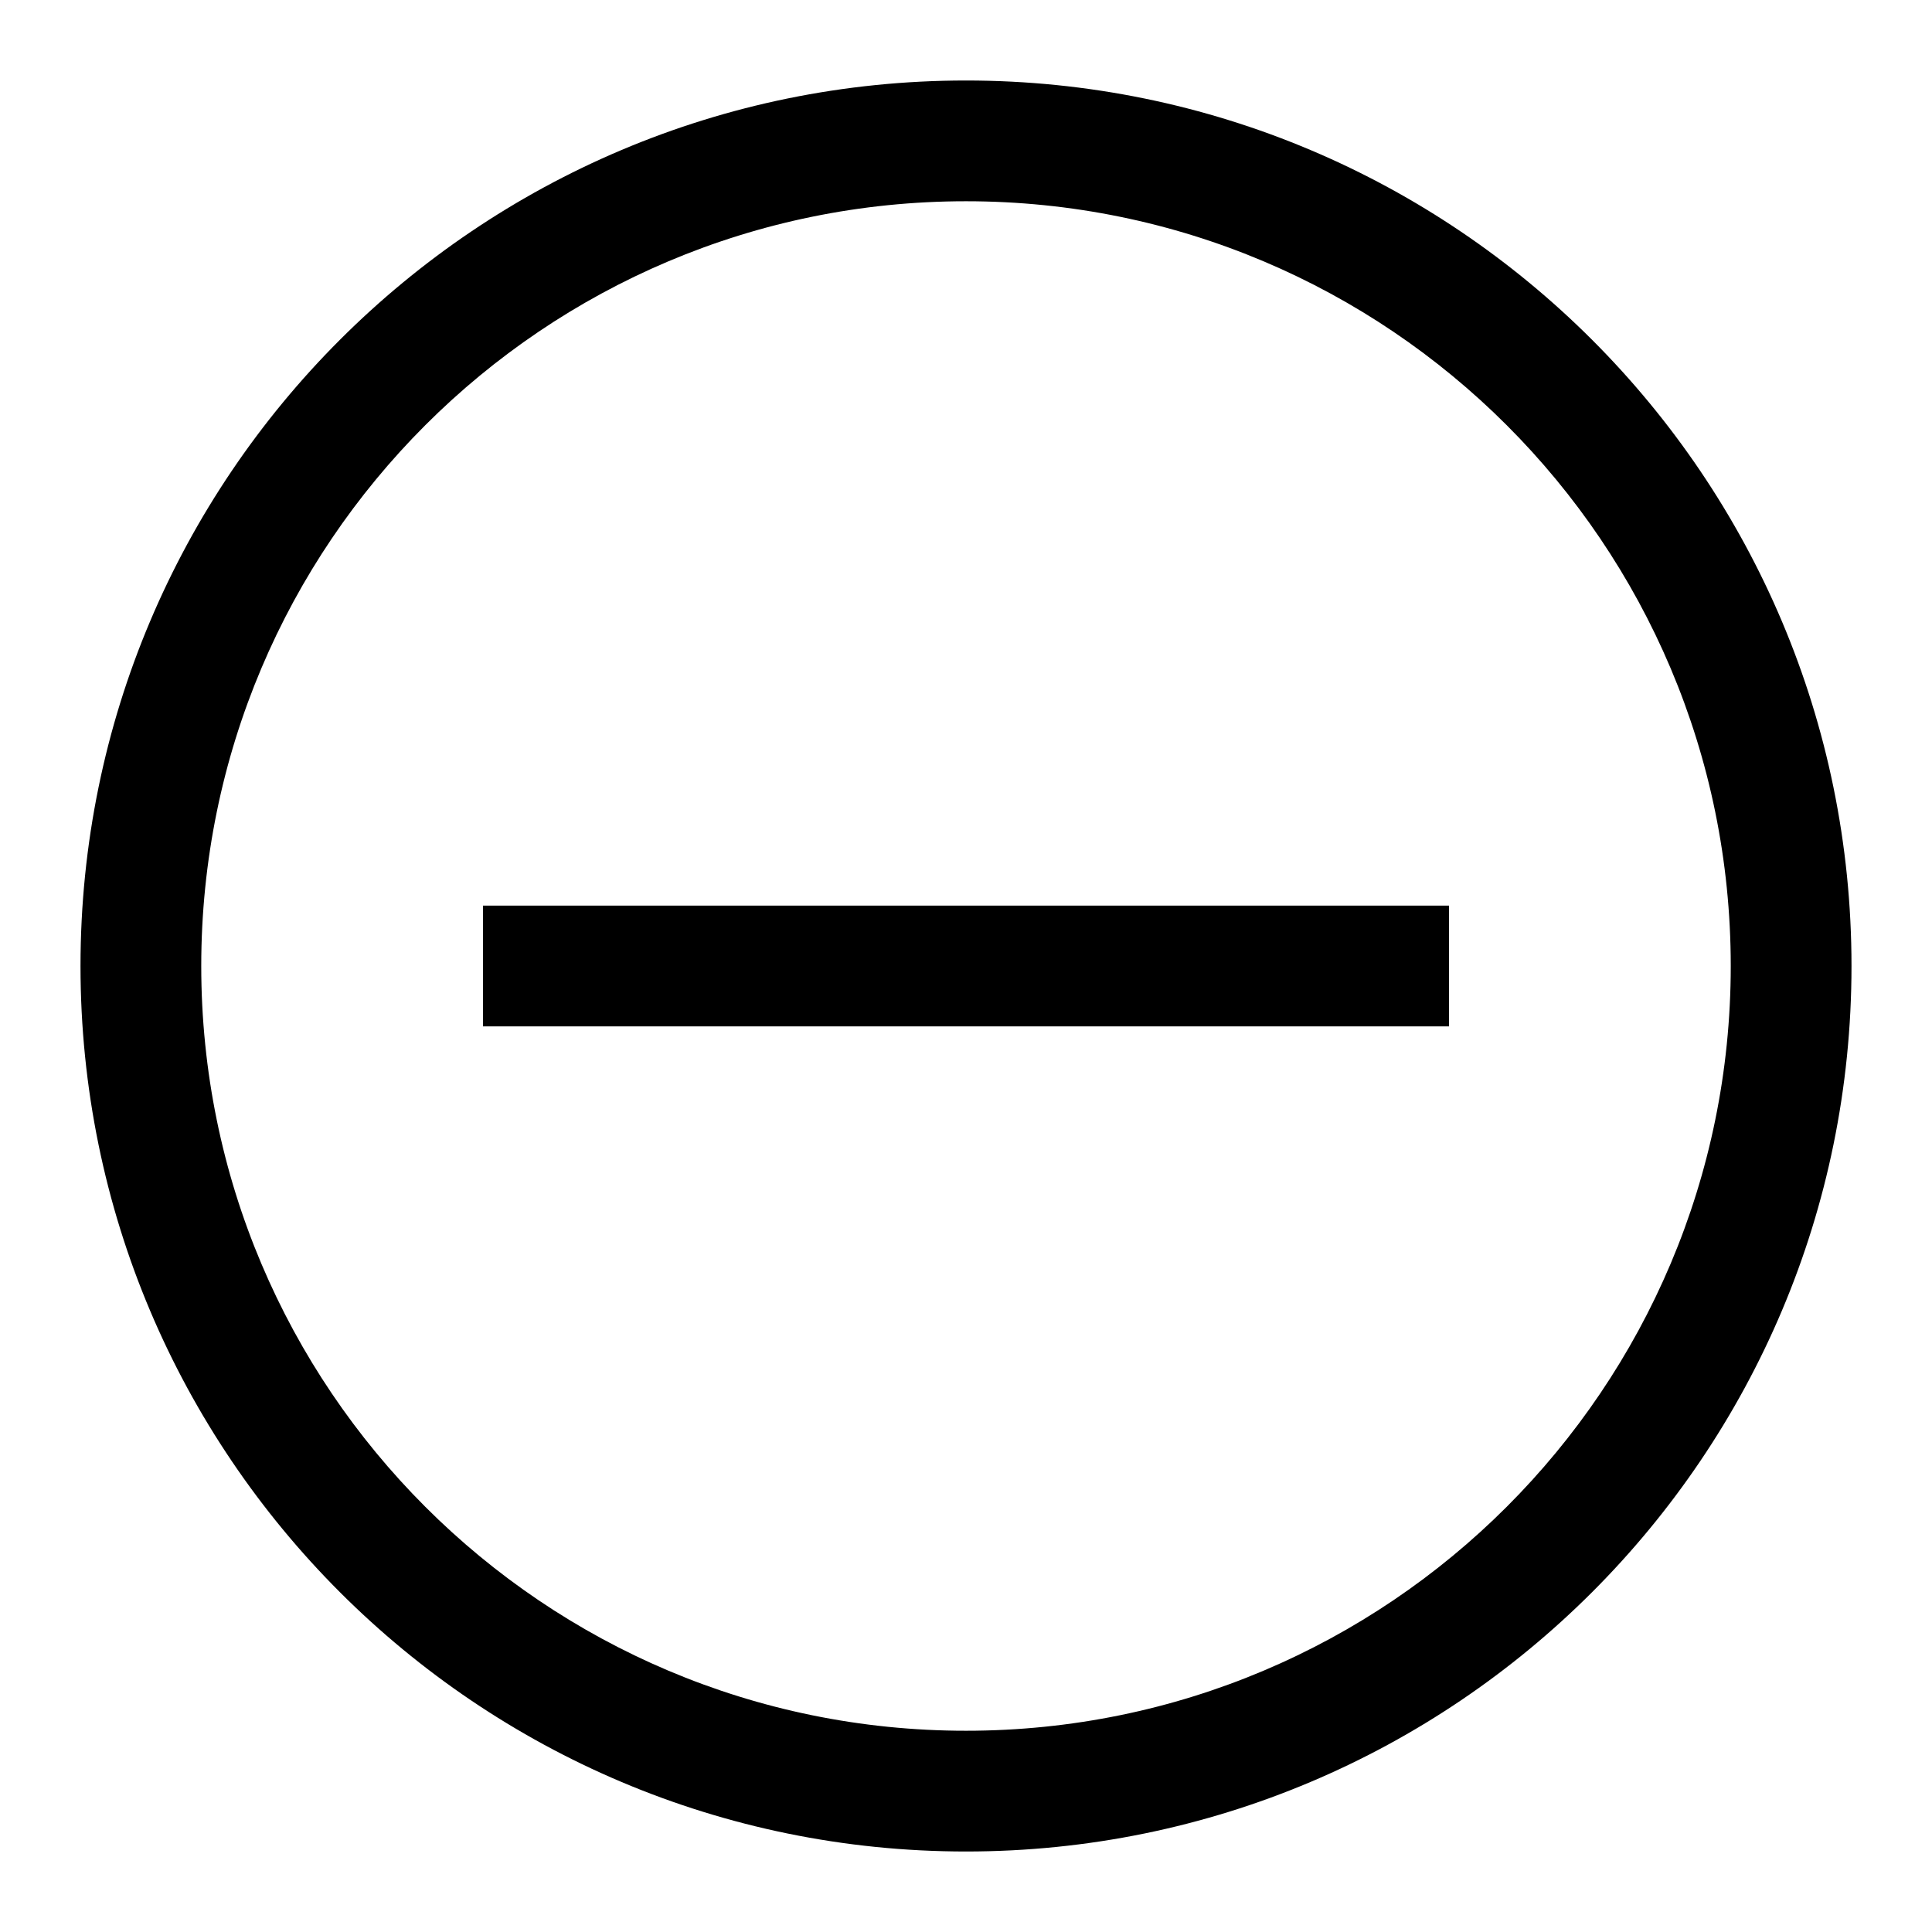
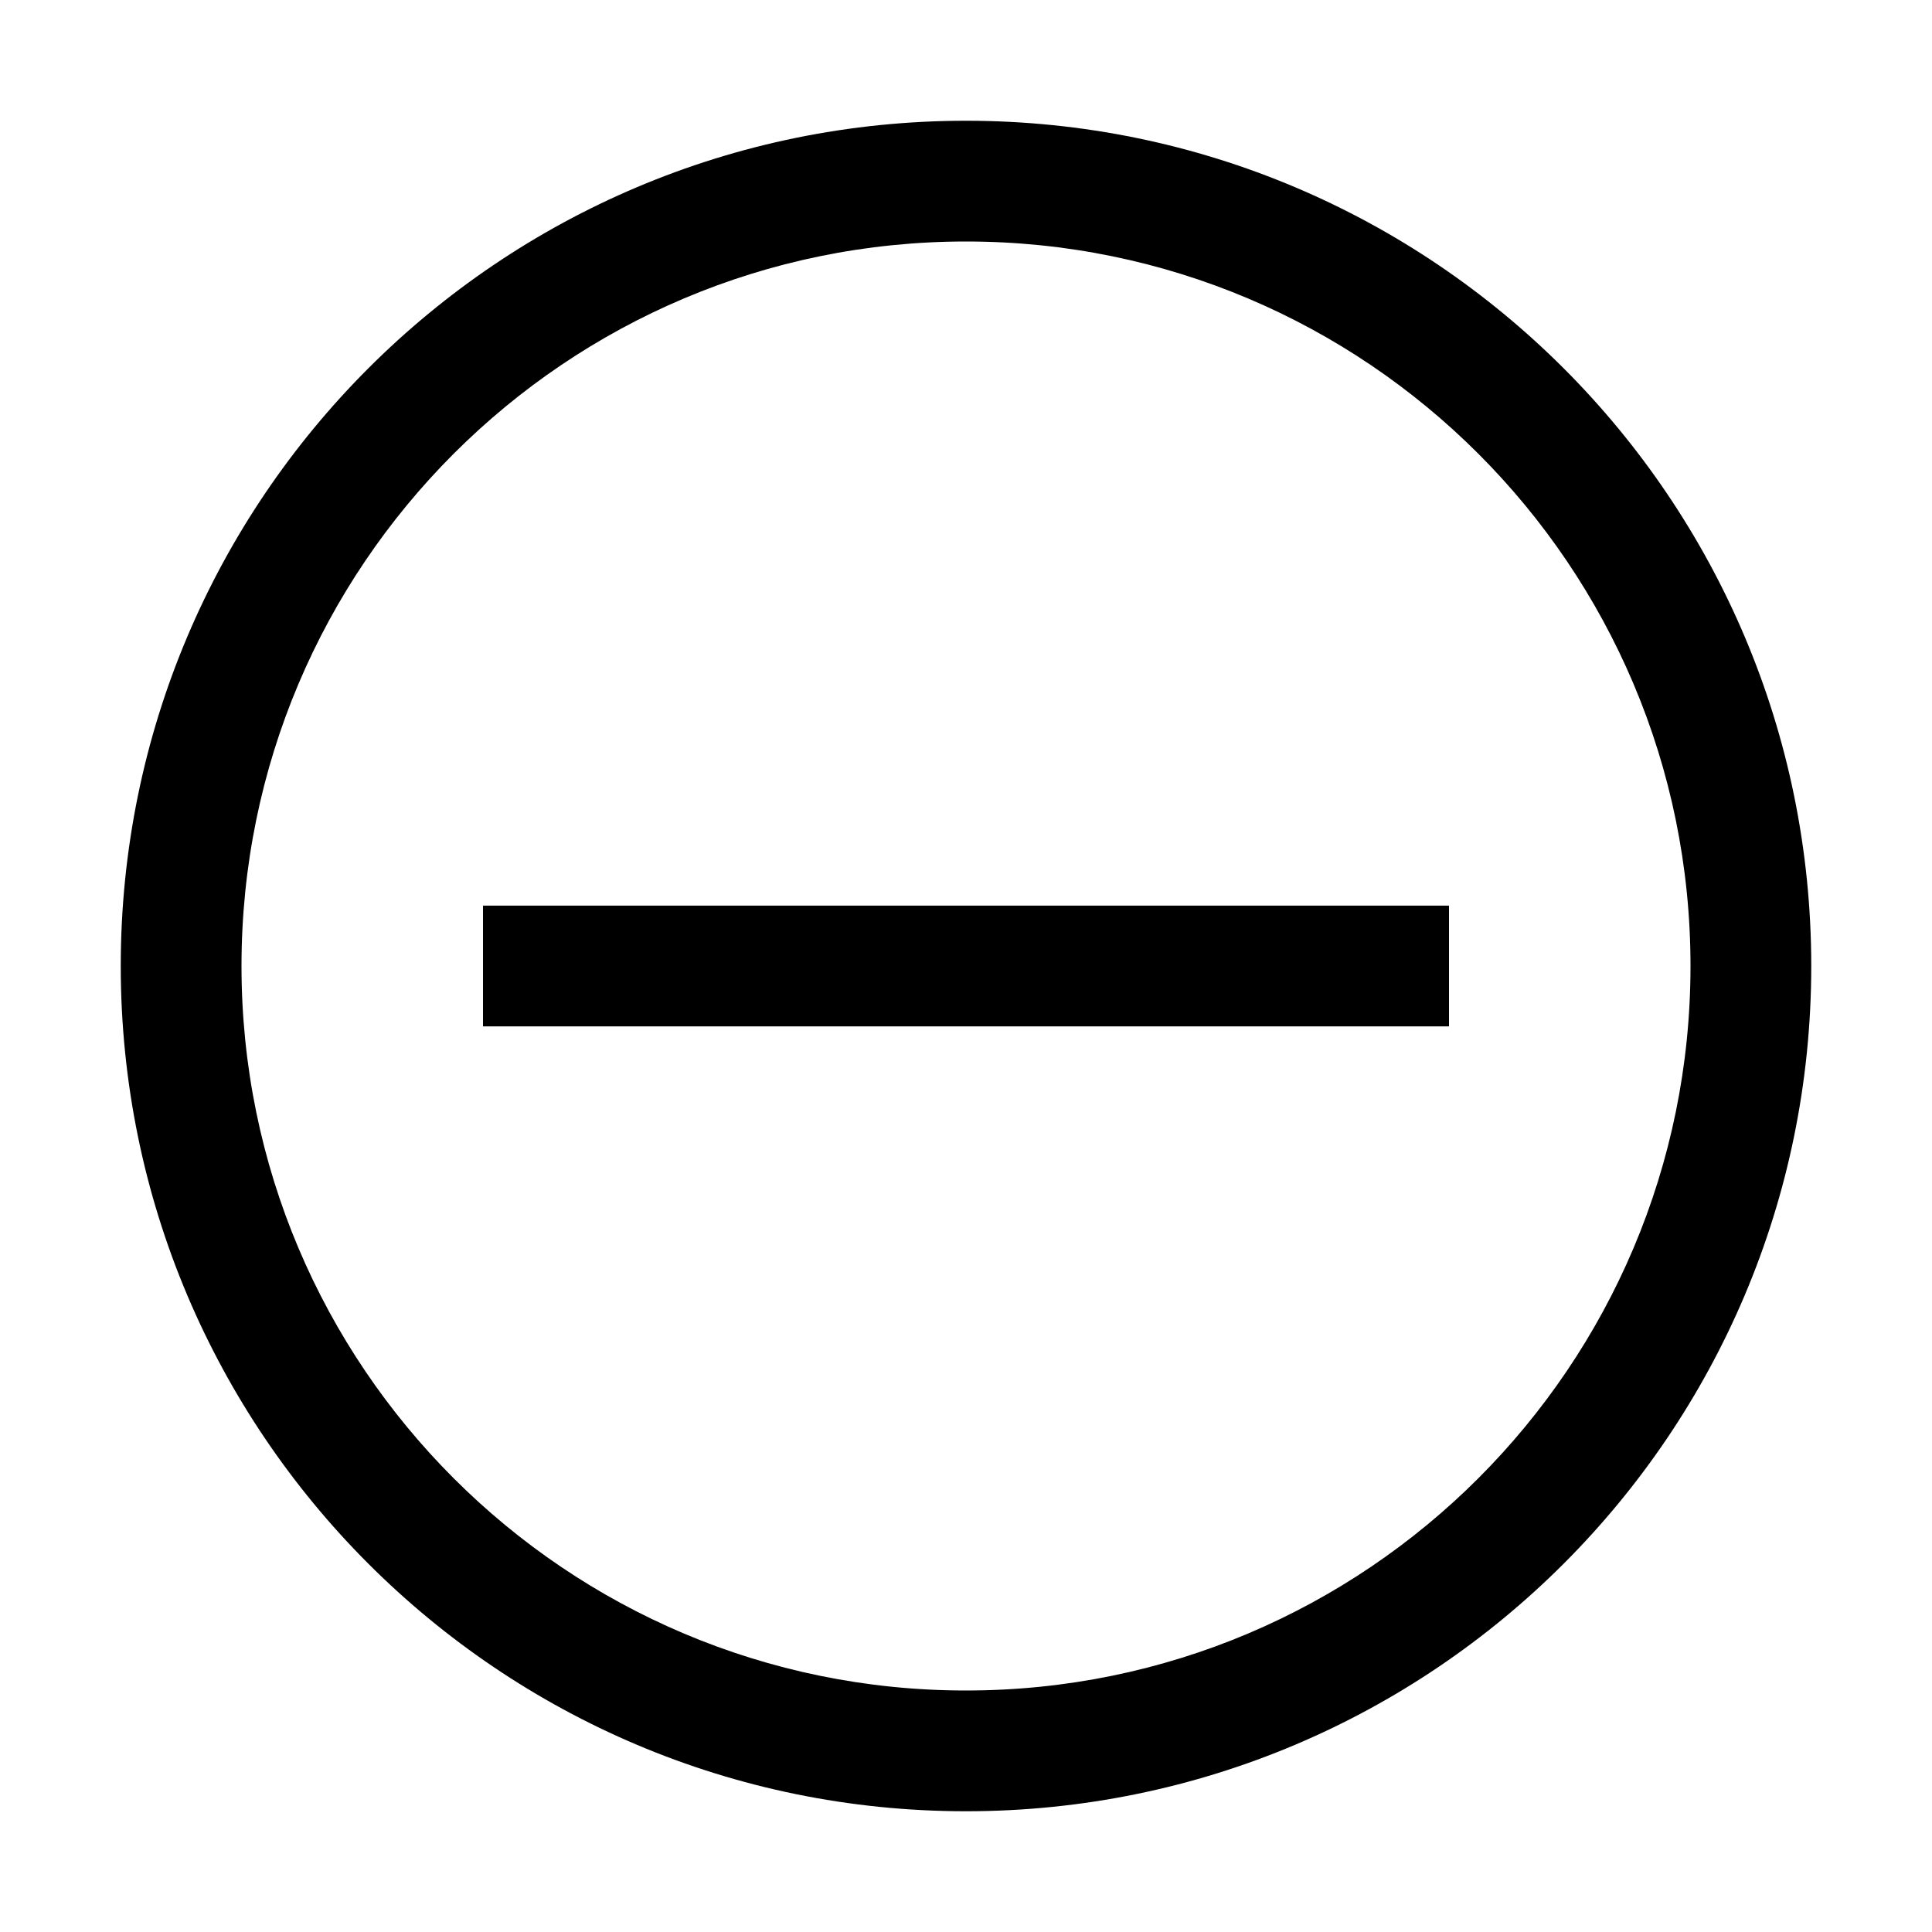
<svg xmlns="http://www.w3.org/2000/svg" viewBox="0 0 24 24">
-   <path fill-rule="evenodd" d="M2.5 12a9.5 9.5 0 1119 0 9.5 9.5 0 01-19 0zM12 1C5.925 1 1 5.925 1 12s4.925 11 11 11 11-4.925 11-11S18.075 1 12 1zM6 12.75h12v-1.5H6v1.5z" />
+   <path fill-rule="evenodd" d="M21 12a9 9 0 11-18 0 9 9 0 0118 0zm1.5 0c0 5.799-4.701 10.5-10.5 10.5S1.5 17.799 1.5 12 6.201 1.5 12 1.5 22.5 6.201 22.5 12zM6 12.75h12v-1.5H6v1.5z" />
</svg>
